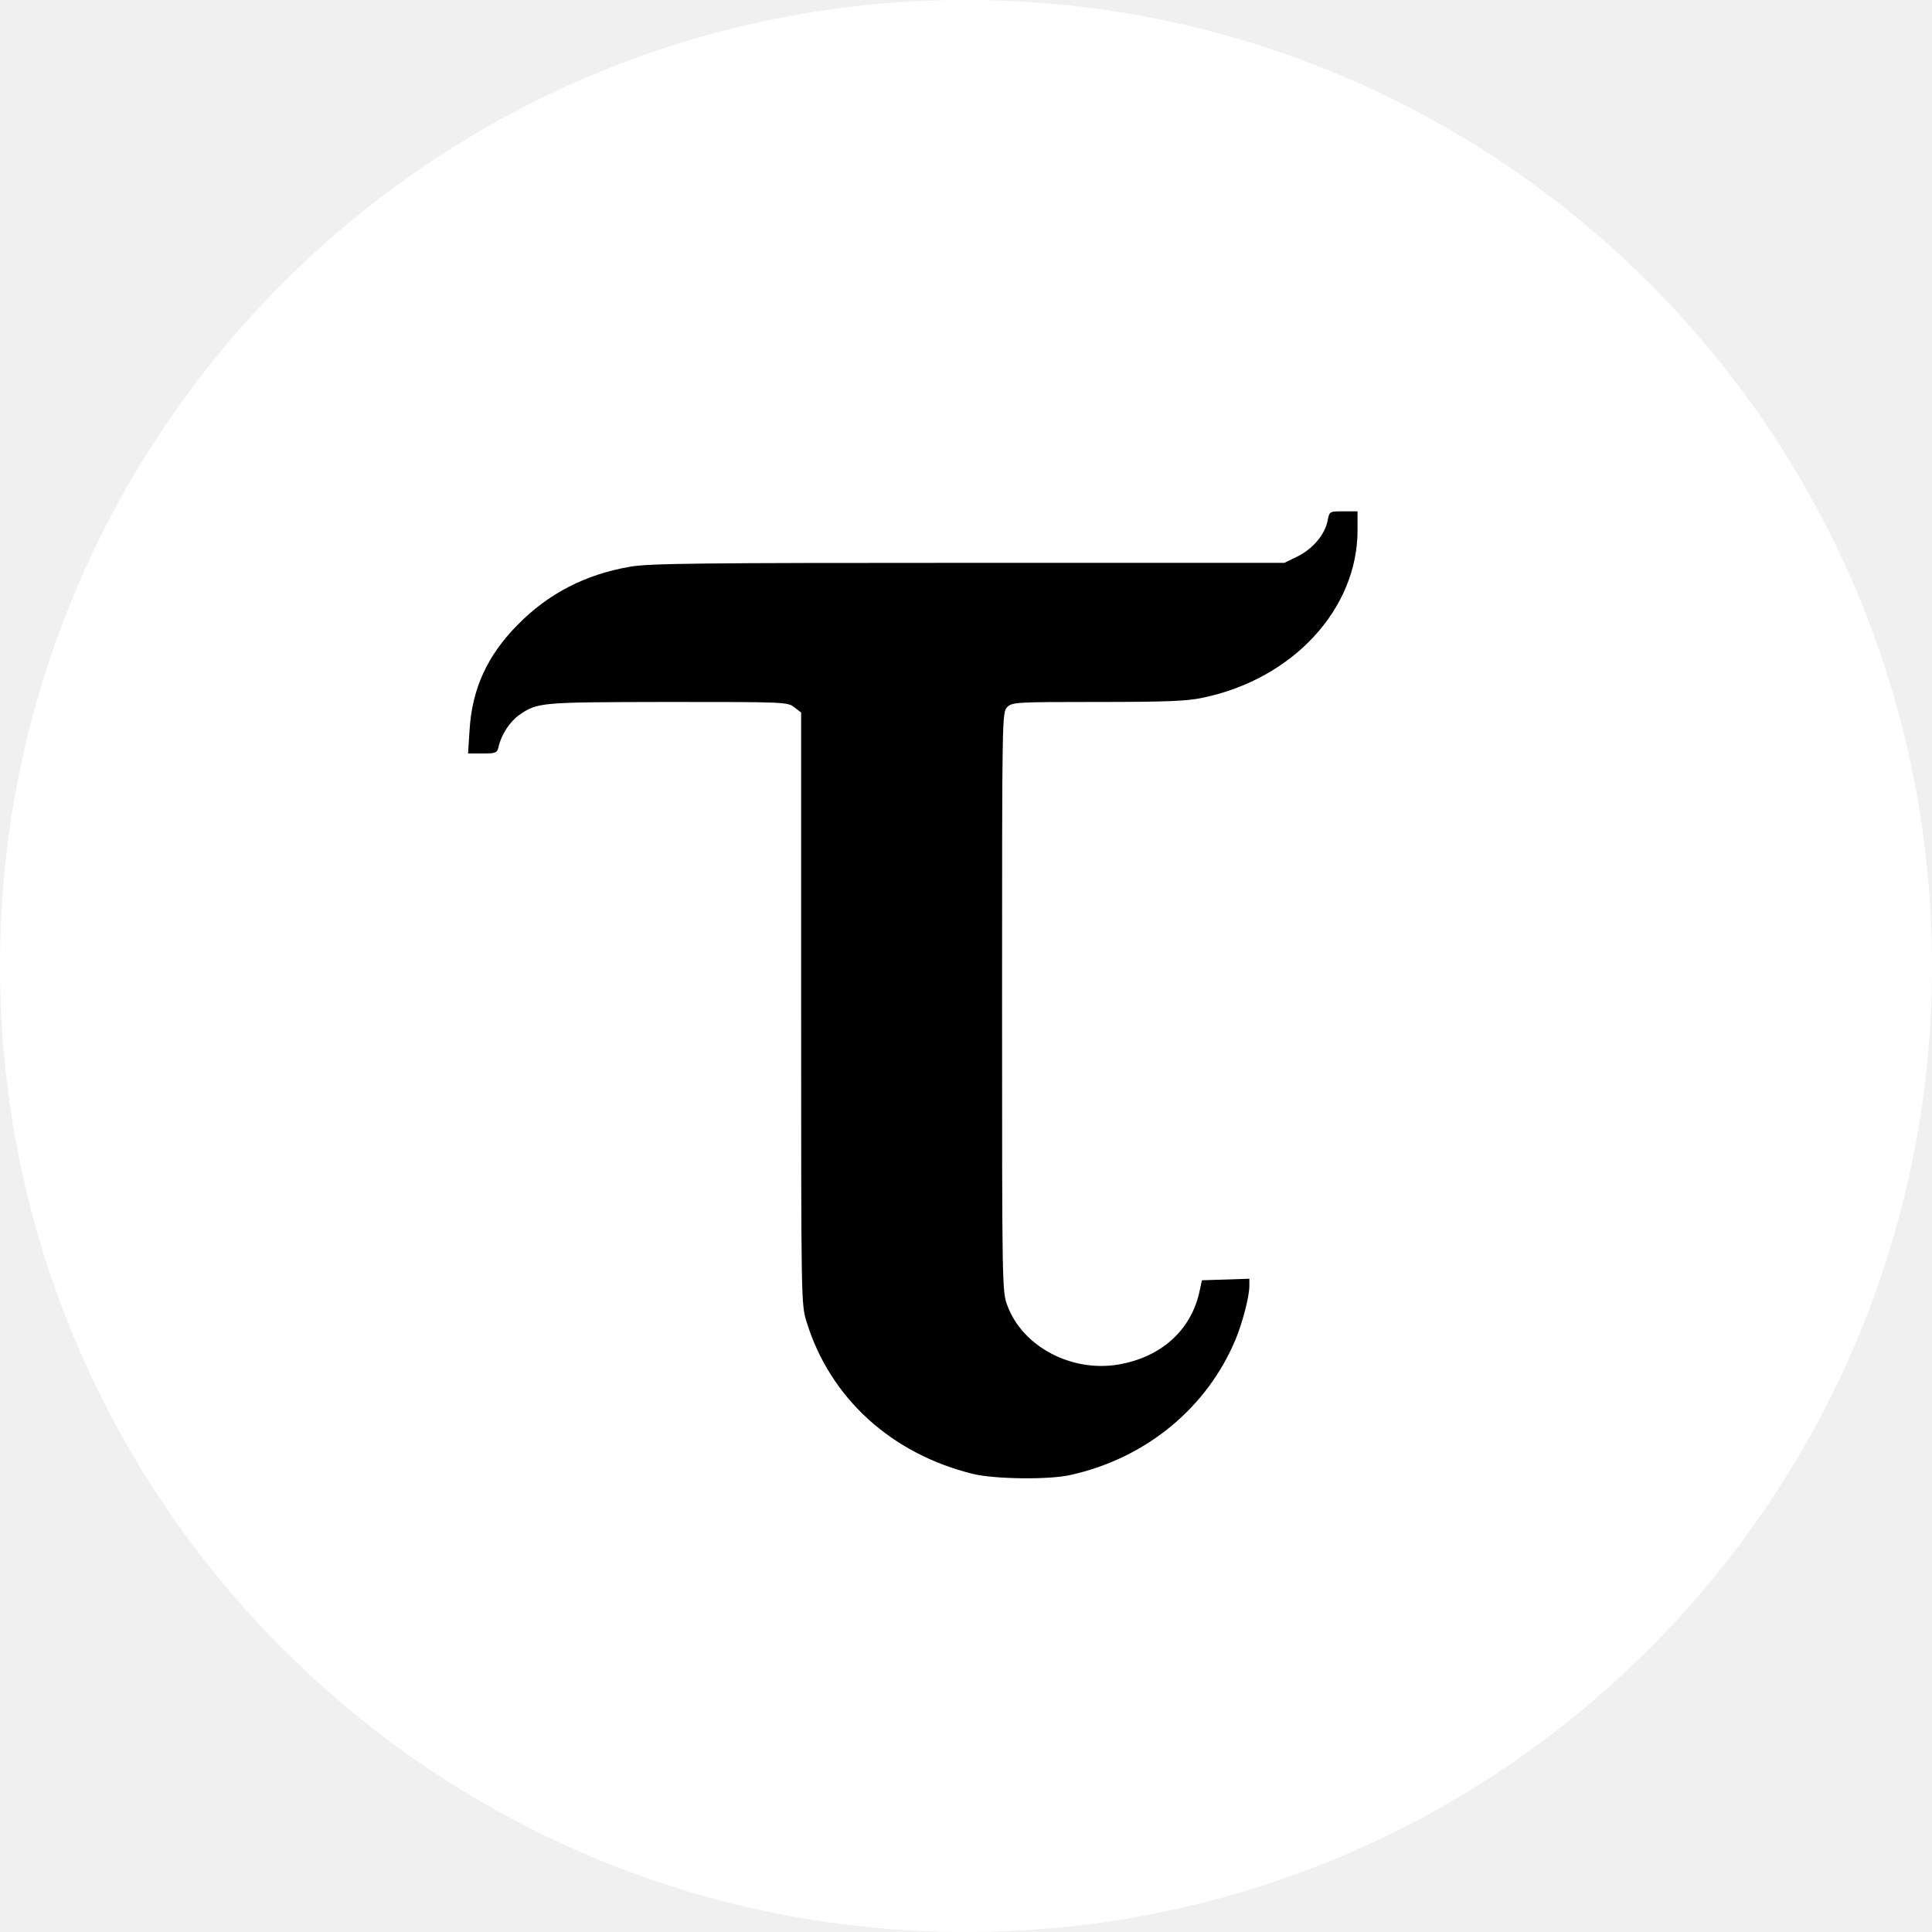
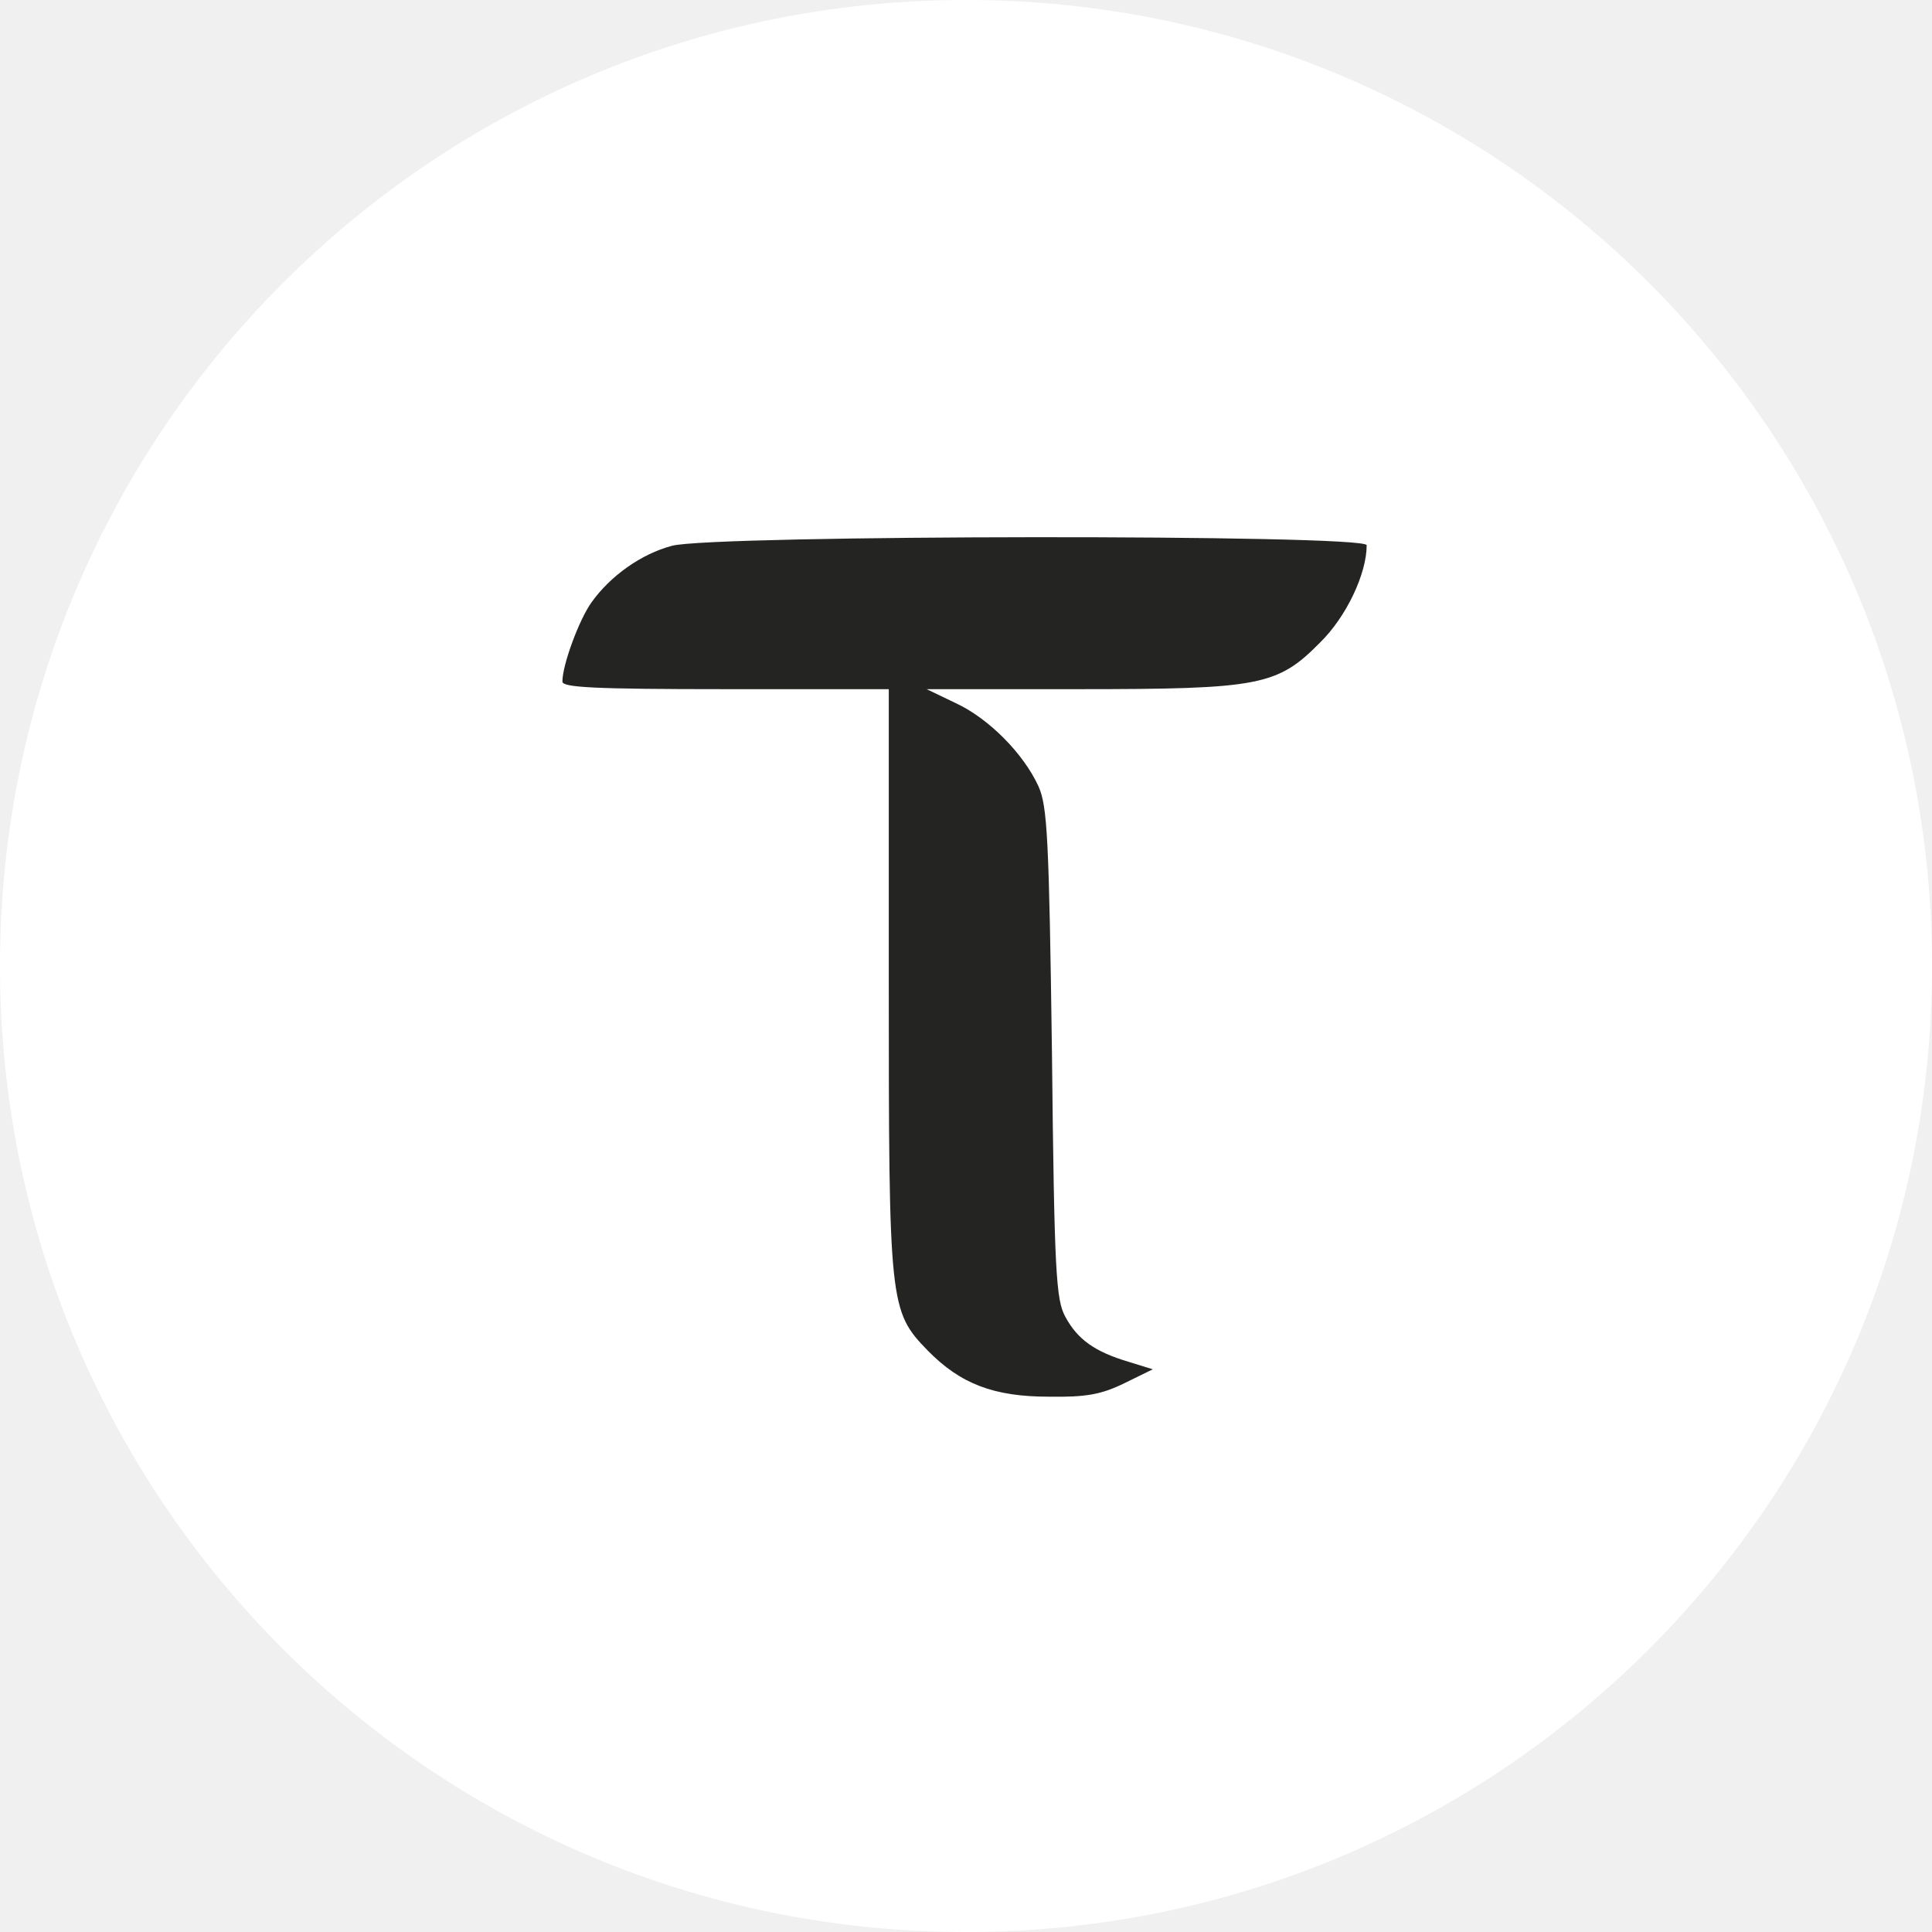
- <svg xmlns="http://www.w3.org/2000/svg" viewBox="0 0 1000 1000">
-   <path fill="#fff" fill-rule="evenodd" d="M1000 500C1000 223.858 776.142 0 500 0S0 223.858 0 500s223.858 500 500 500 500-223.858 500-500Z" />
-   <path d="M687.2 269.333c-1.333 7.2-7.467 14.534-15.333 18.534l-7.067 3.466H501.2c-139.467 0-165.2.267-175.067 2-23.2 4-42.266 13.867-58.133 30-15.733 15.867-23.6 33.067-24.933 54.267l-.8 12.4h7.466c7.067 0 7.6-.267 8.4-3.733 1.467-6.267 5.867-12.8 10.534-16.134 9.733-6.666 10.533-6.666 76.8-6.8 60.933 0 62.266 0 65.733 2.8l3.467 2.667V522c0 152 0 153.067 2.8 162.133 12.133 39.467 43.866 68.4 86.266 78.8 11.2 2.667 39.067 3.067 50.267.534 39.2-8.667 70.933-34.8 85.733-70.667 3.467-8.533 6.934-21.733 6.934-27.2v-3.733l-12.267.4-12.267.4-1.466 6.666c-4.534 19.467-19.867 33.2-41.734 36.934-24.266 4.133-49.6-9.2-57.466-30.4-2.8-7.2-2.8-9.2-2.8-157.2 0-148.267 0-150 2.666-152.667 2.534-2.533 4.4-2.667 46.667-2.667 34.933 0 46.267-.4 54.267-2.133 46.8-9.6 80.4-45.867 80.4-86.8v-9.733h-7.334c-7.2 0-7.2 0-8.133 4.666Z" />
+ <svg xmlns="http://www.w3.org/2000/svg" viewBox="0 0 442 442">
+   <path fill="#fff" fill-rule="evenodd" d="M442 221C442 98.945 343.055 0 221 0S0 98.945 0 221s98.945 221 221 221 221-98.945 221-221Z" />
+   <path fill="#242423" fill-rule="evenodd" d="M153.733 124.867c-7.066 1.866-14.133 6.933-18.4 12.933-2.8 3.867-6.666 14.267-6.666 18.133 0 1.334 7.066 1.734 37.333 1.734h37.333v66.4c0 74.533.134 75.866 8.934 84.933 7.466 7.6 15.066 10.533 27.733 10.533 8.533.134 12-.533 17.2-3.066l6.533-3.2-5.6-1.734c-7.6-2.266-11.6-5.066-14.4-10.266-2.133-3.867-2.533-10-3.066-60.267-.667-49.467-1.067-56.533-3.067-61.067-3.467-7.6-11.467-15.6-18.933-19.066l-6.667-3.2h34.8c41.467 0 45.467-.8 55.2-10.667 6-5.867 10.667-15.733 10.667-22.267 0-2.533-149.6-2.4-158.934.134Z" />
</svg>
